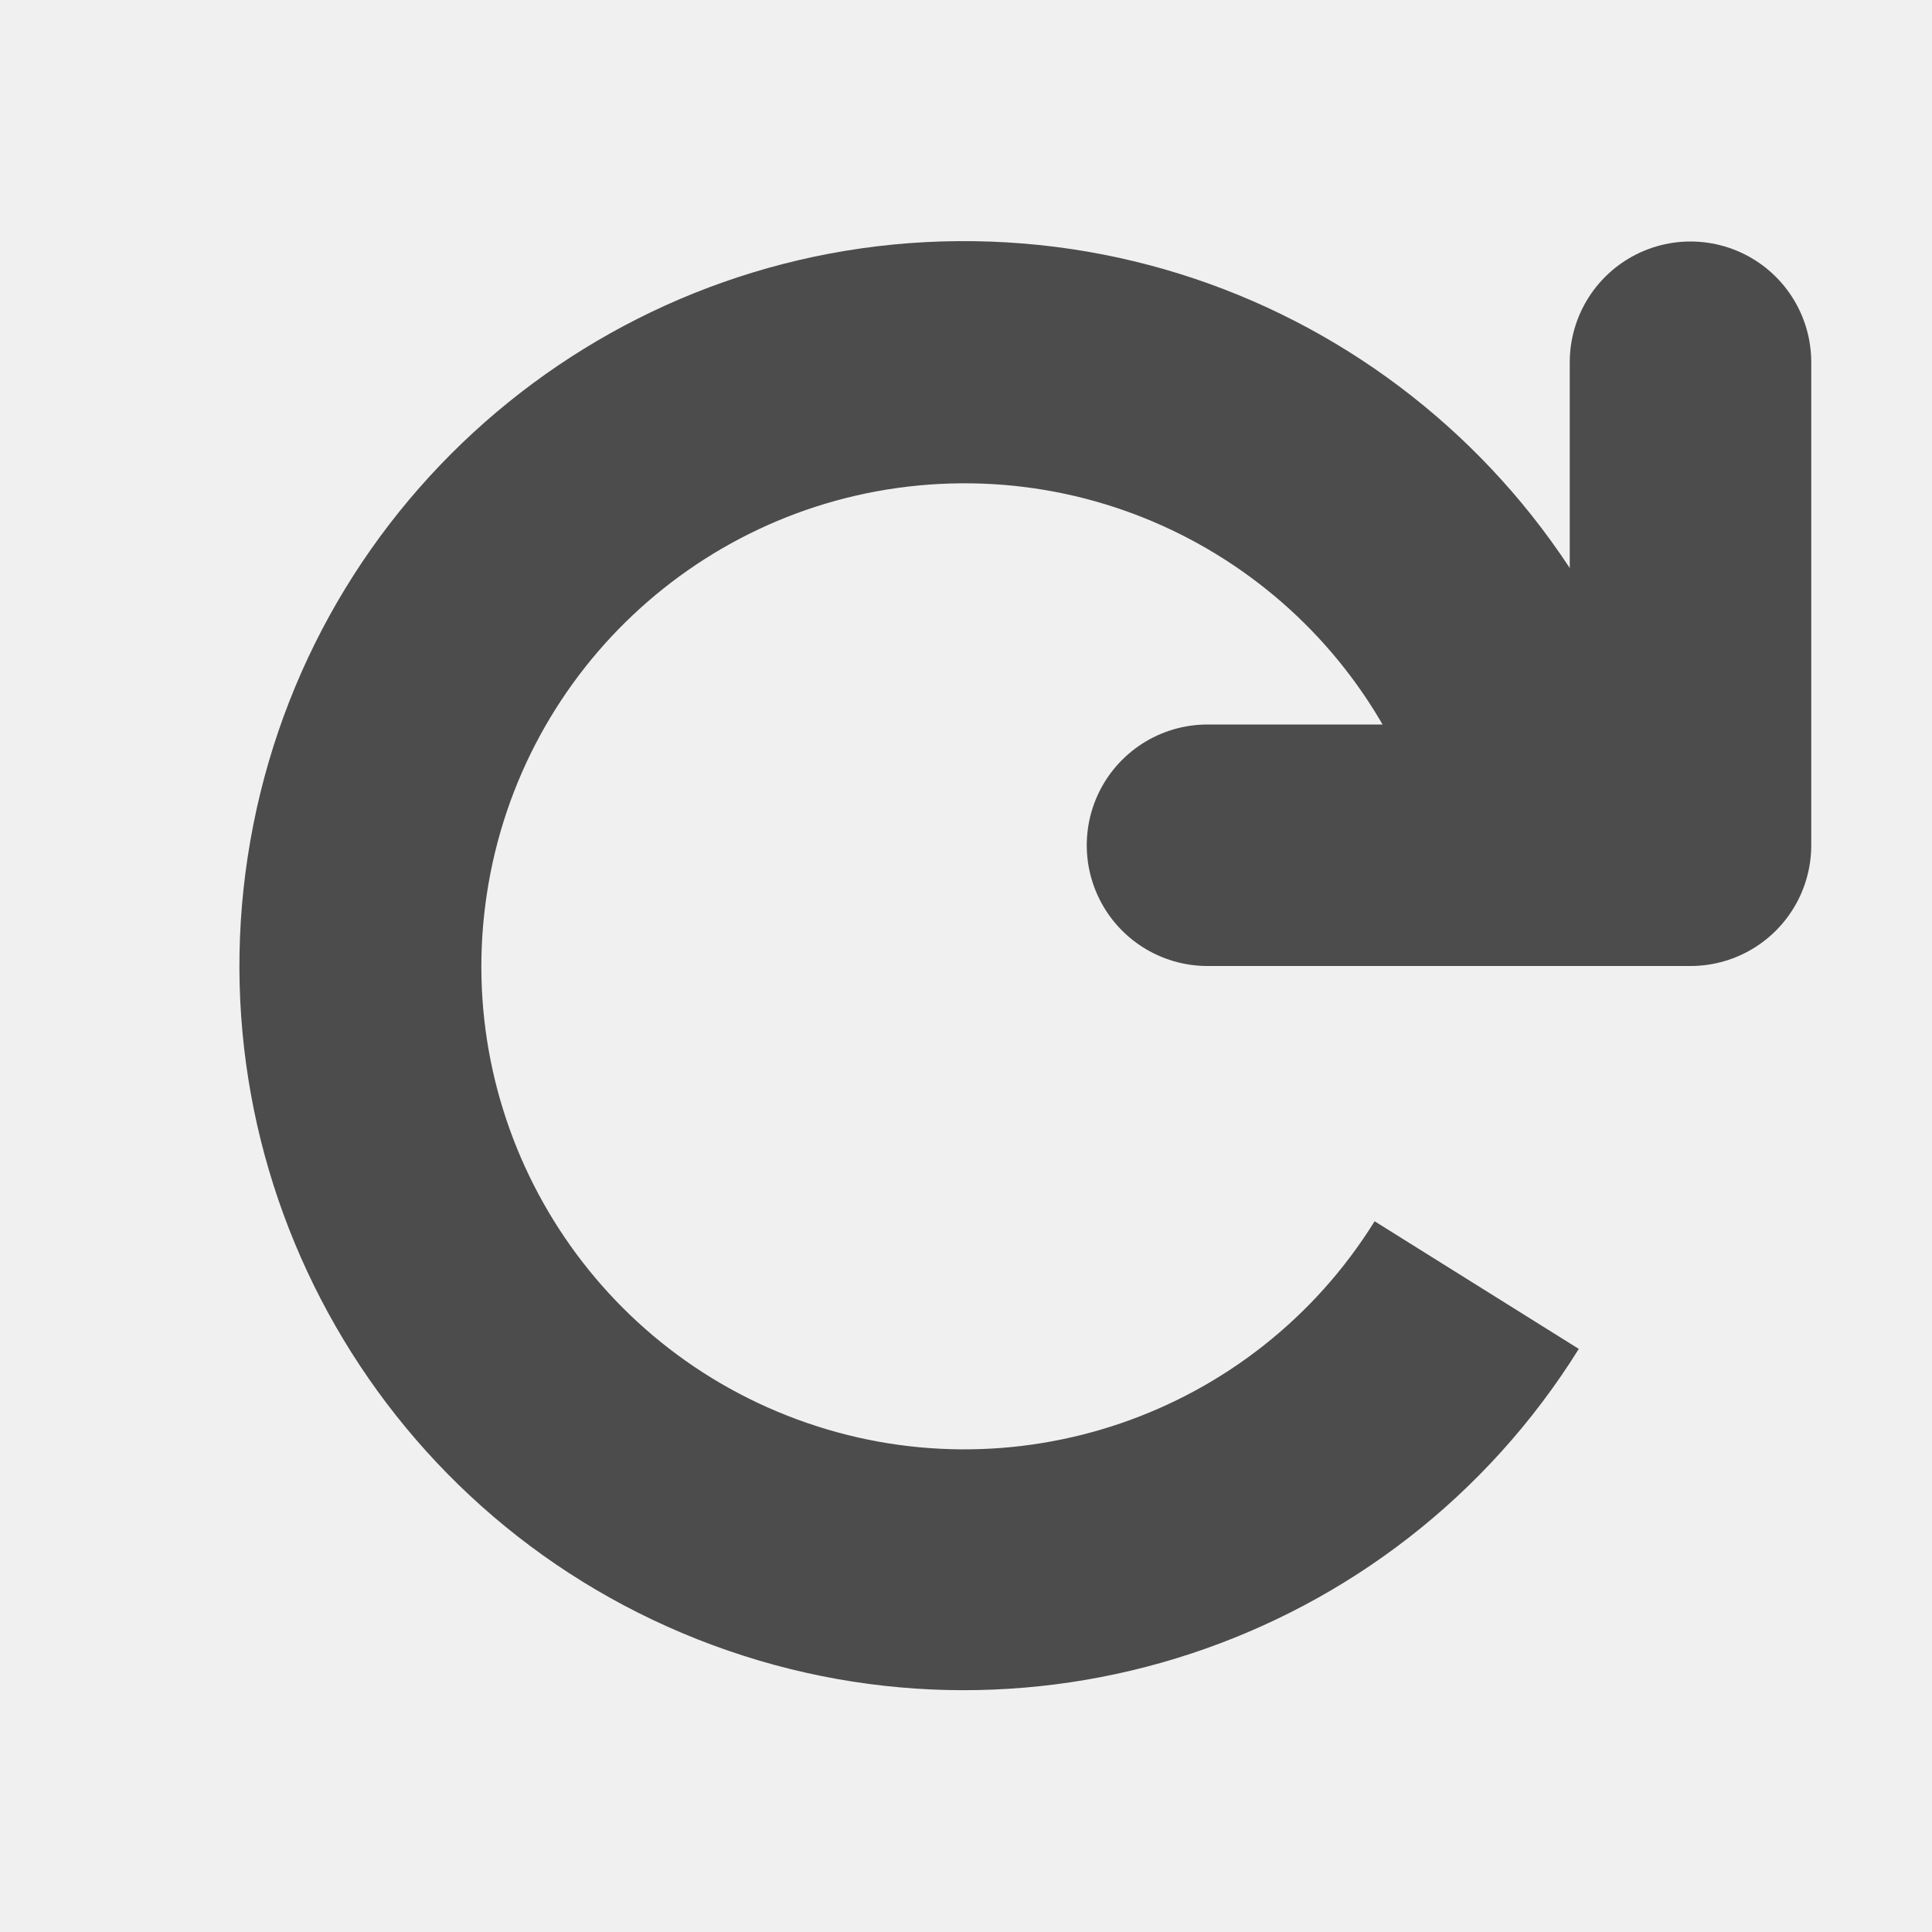
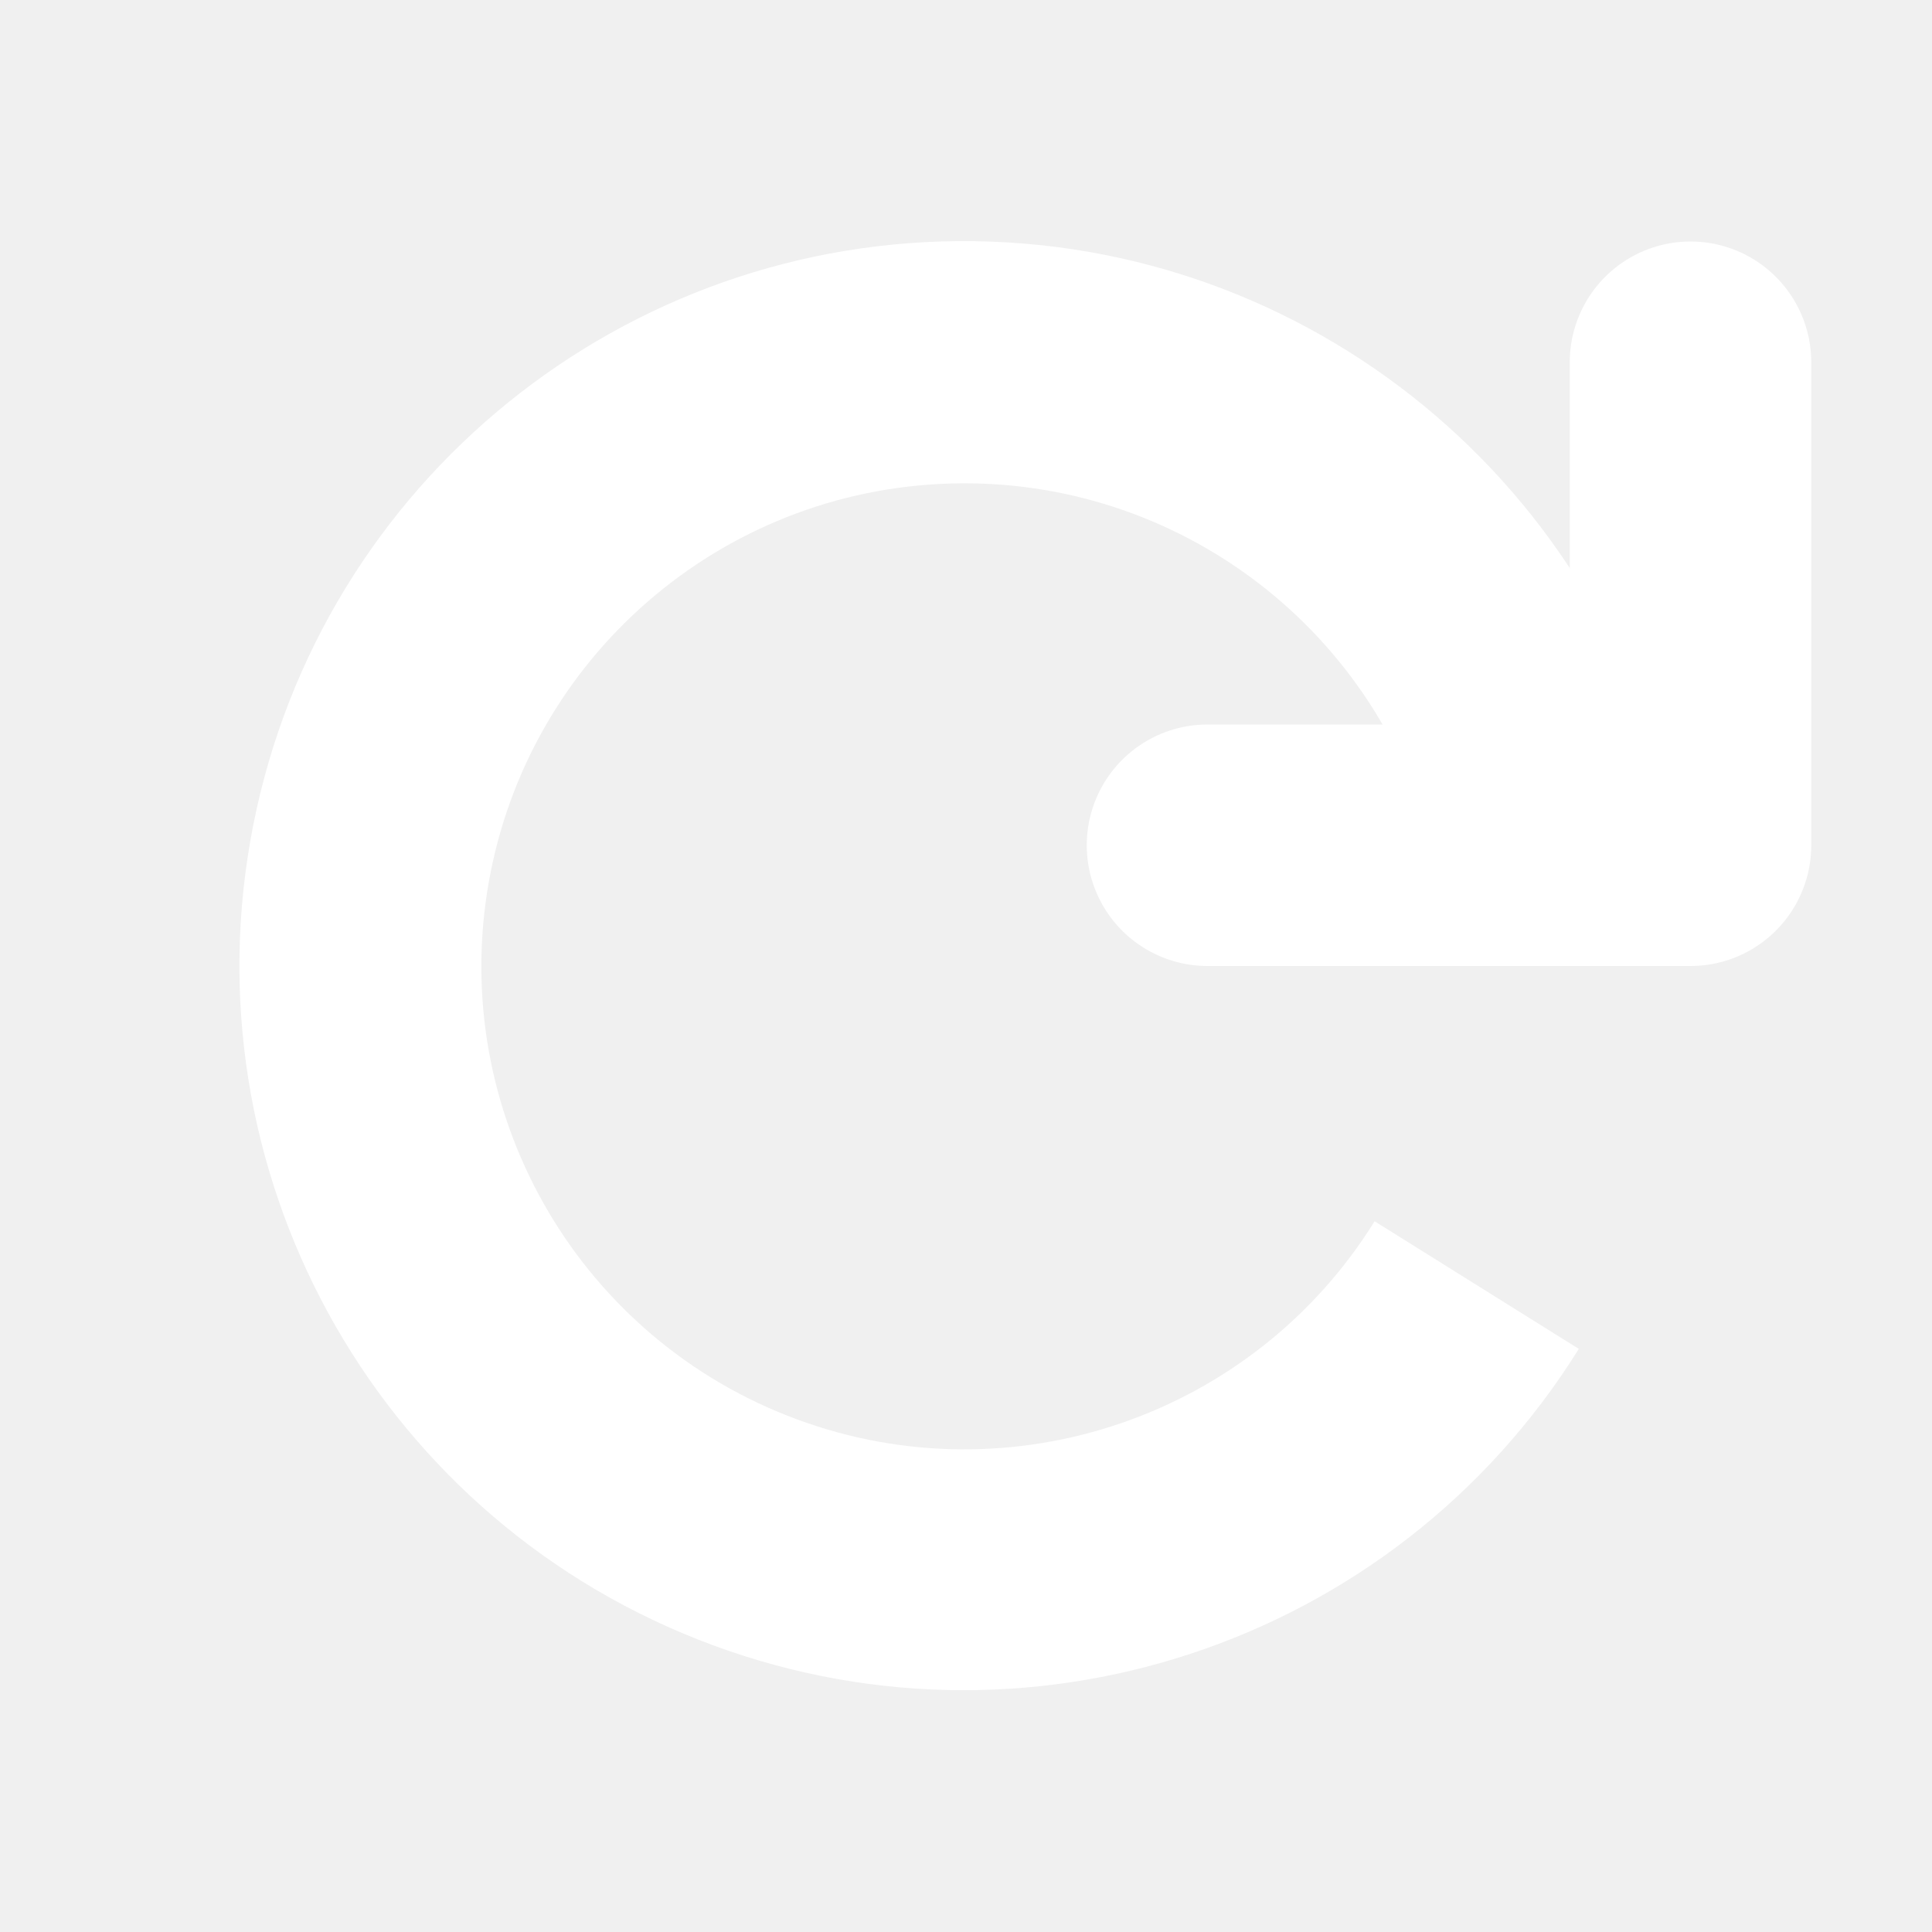
<svg xmlns="http://www.w3.org/2000/svg" width="16" height="16" viewBox="0 0 16 16">
  <style>
    path#head {
      fill: none;
-       stroke: #4c4c4c;
+       stroke: #fff;
      stroke-linecap: round;
      stroke-linejoin: round;
      stroke-width: 2px;
    }

    path#tail {
-       fill: #4c4c4c;
+       fill: #fff;
    }
  </style>
  <g id="glyph-arrow-reload">
    <path id="tail" d="M11.859,7a4,4,0,1,0-.475,3.114l1.691,1.057A6,6,0,1,1,13.9,7H11.859Z" />
    <path id="head" d="M14,3V7H10" />
  </g>
</svg>
